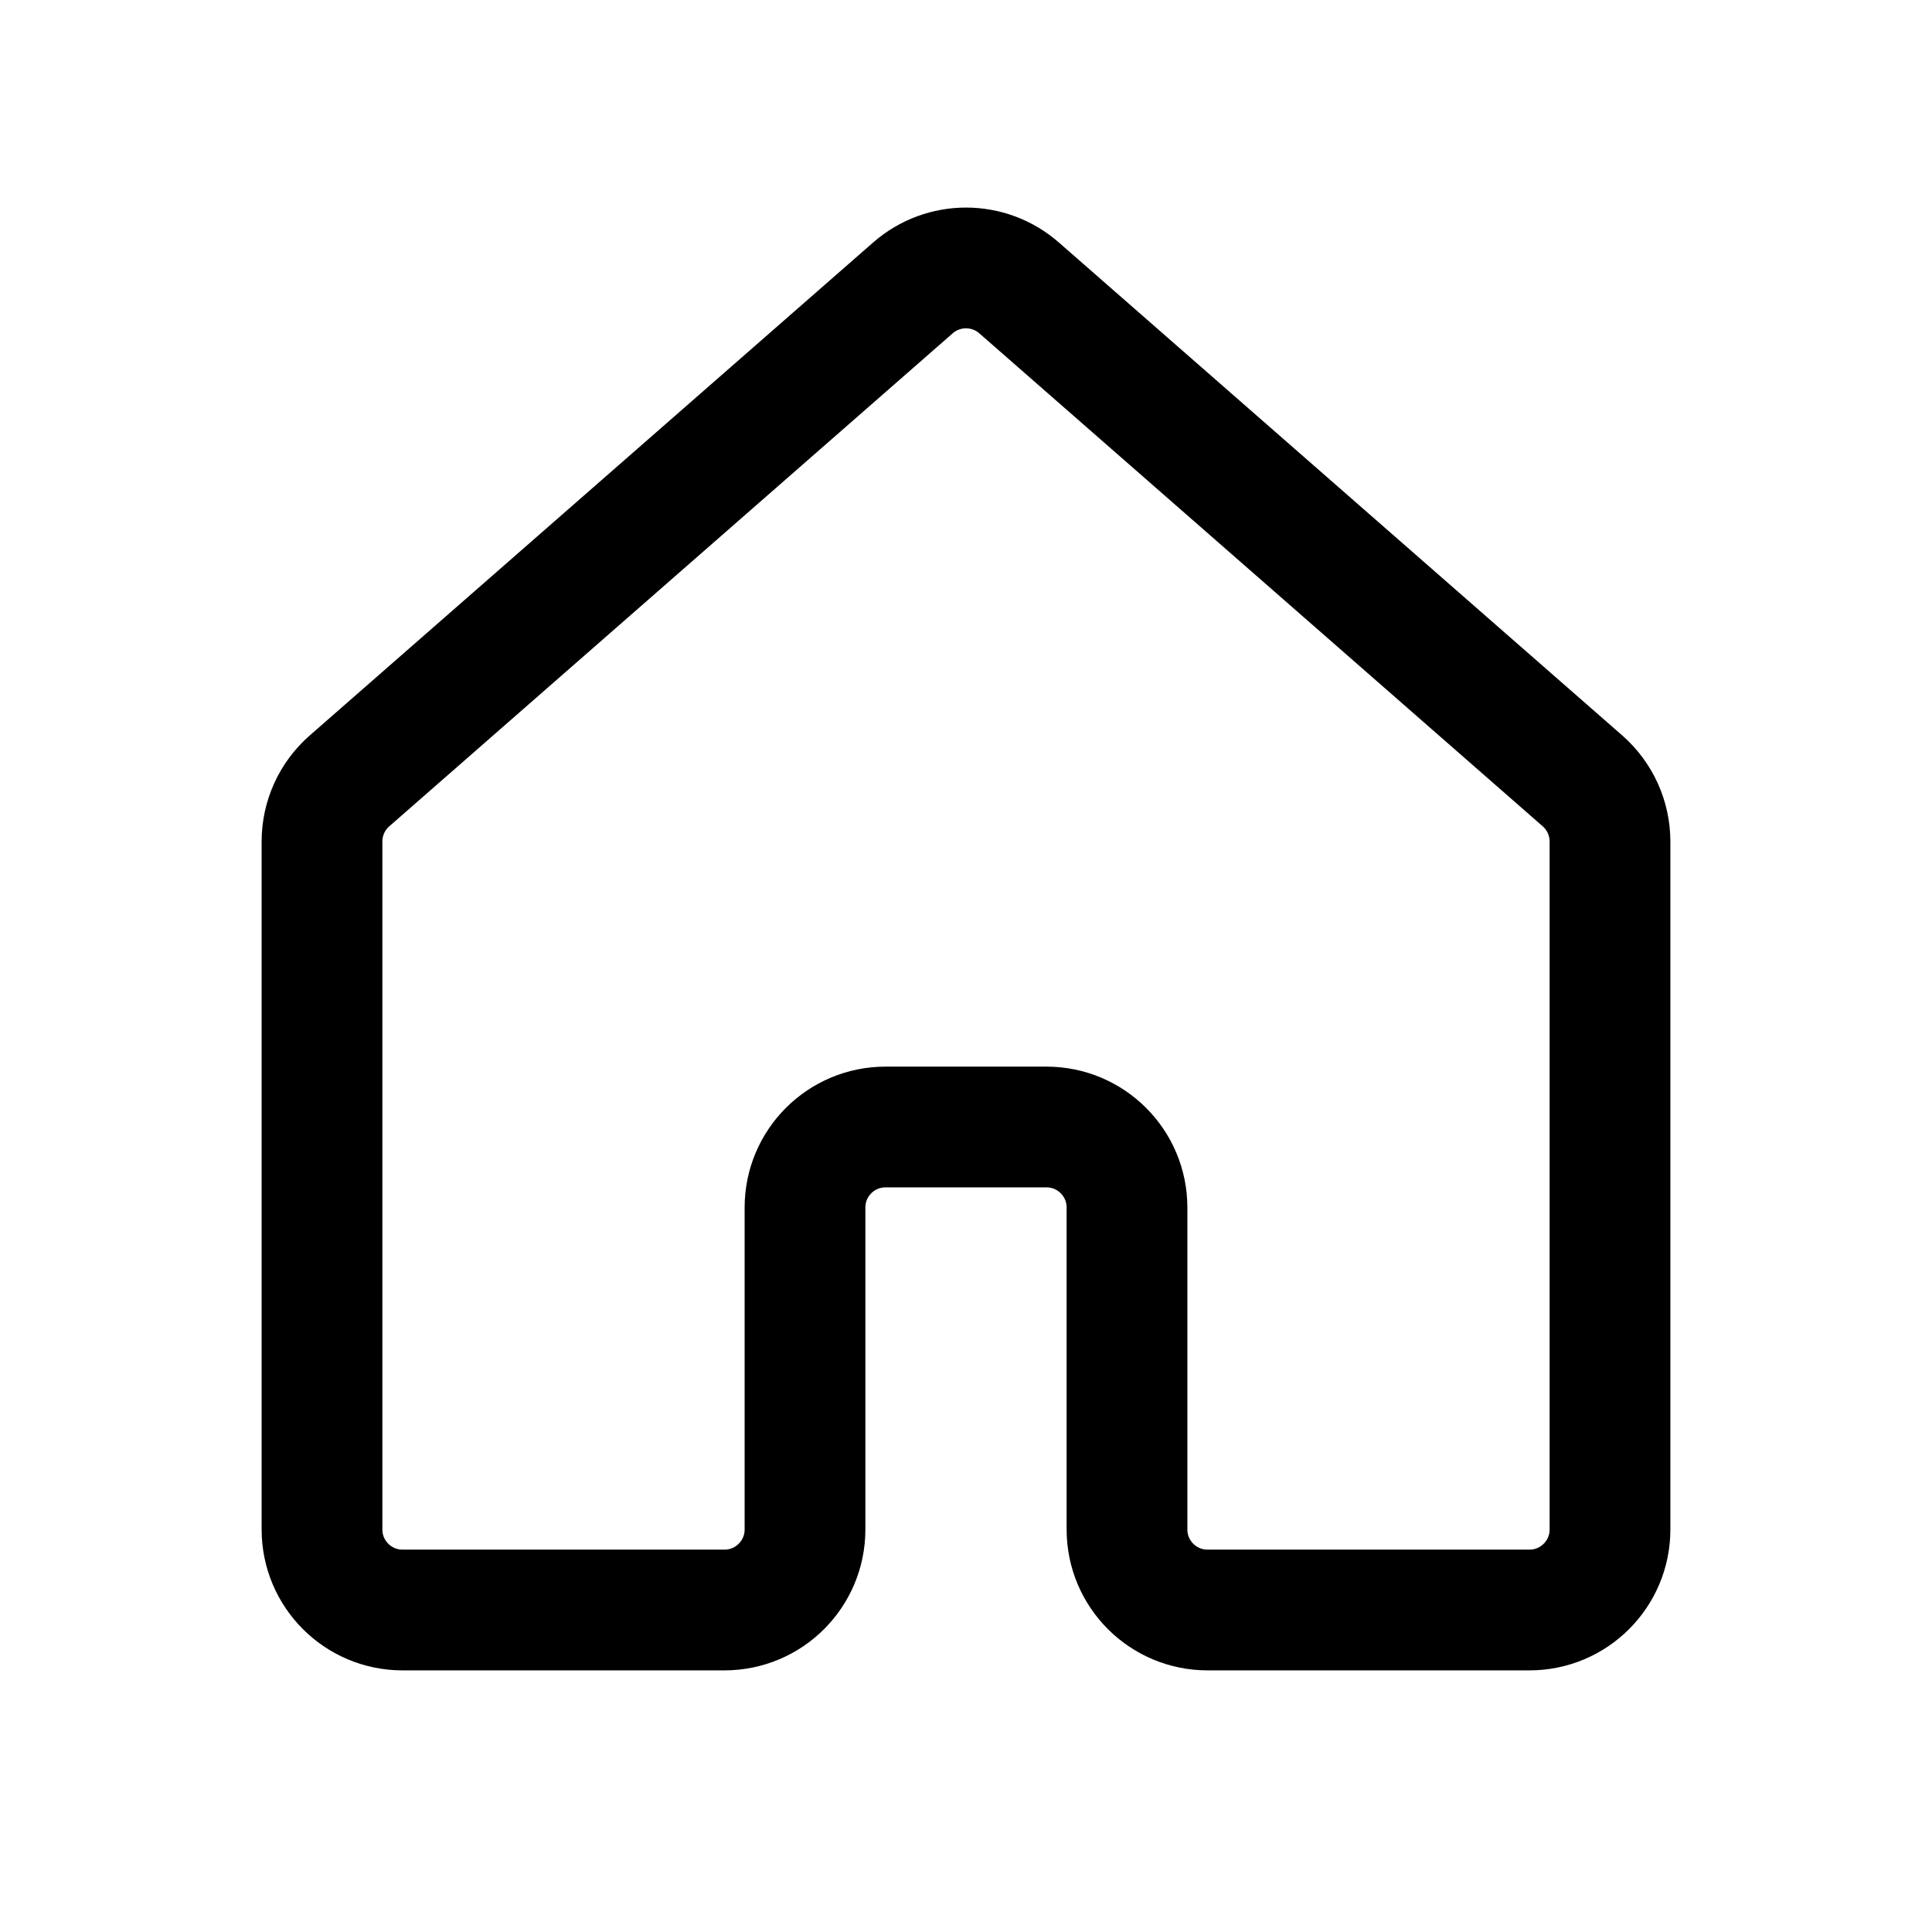
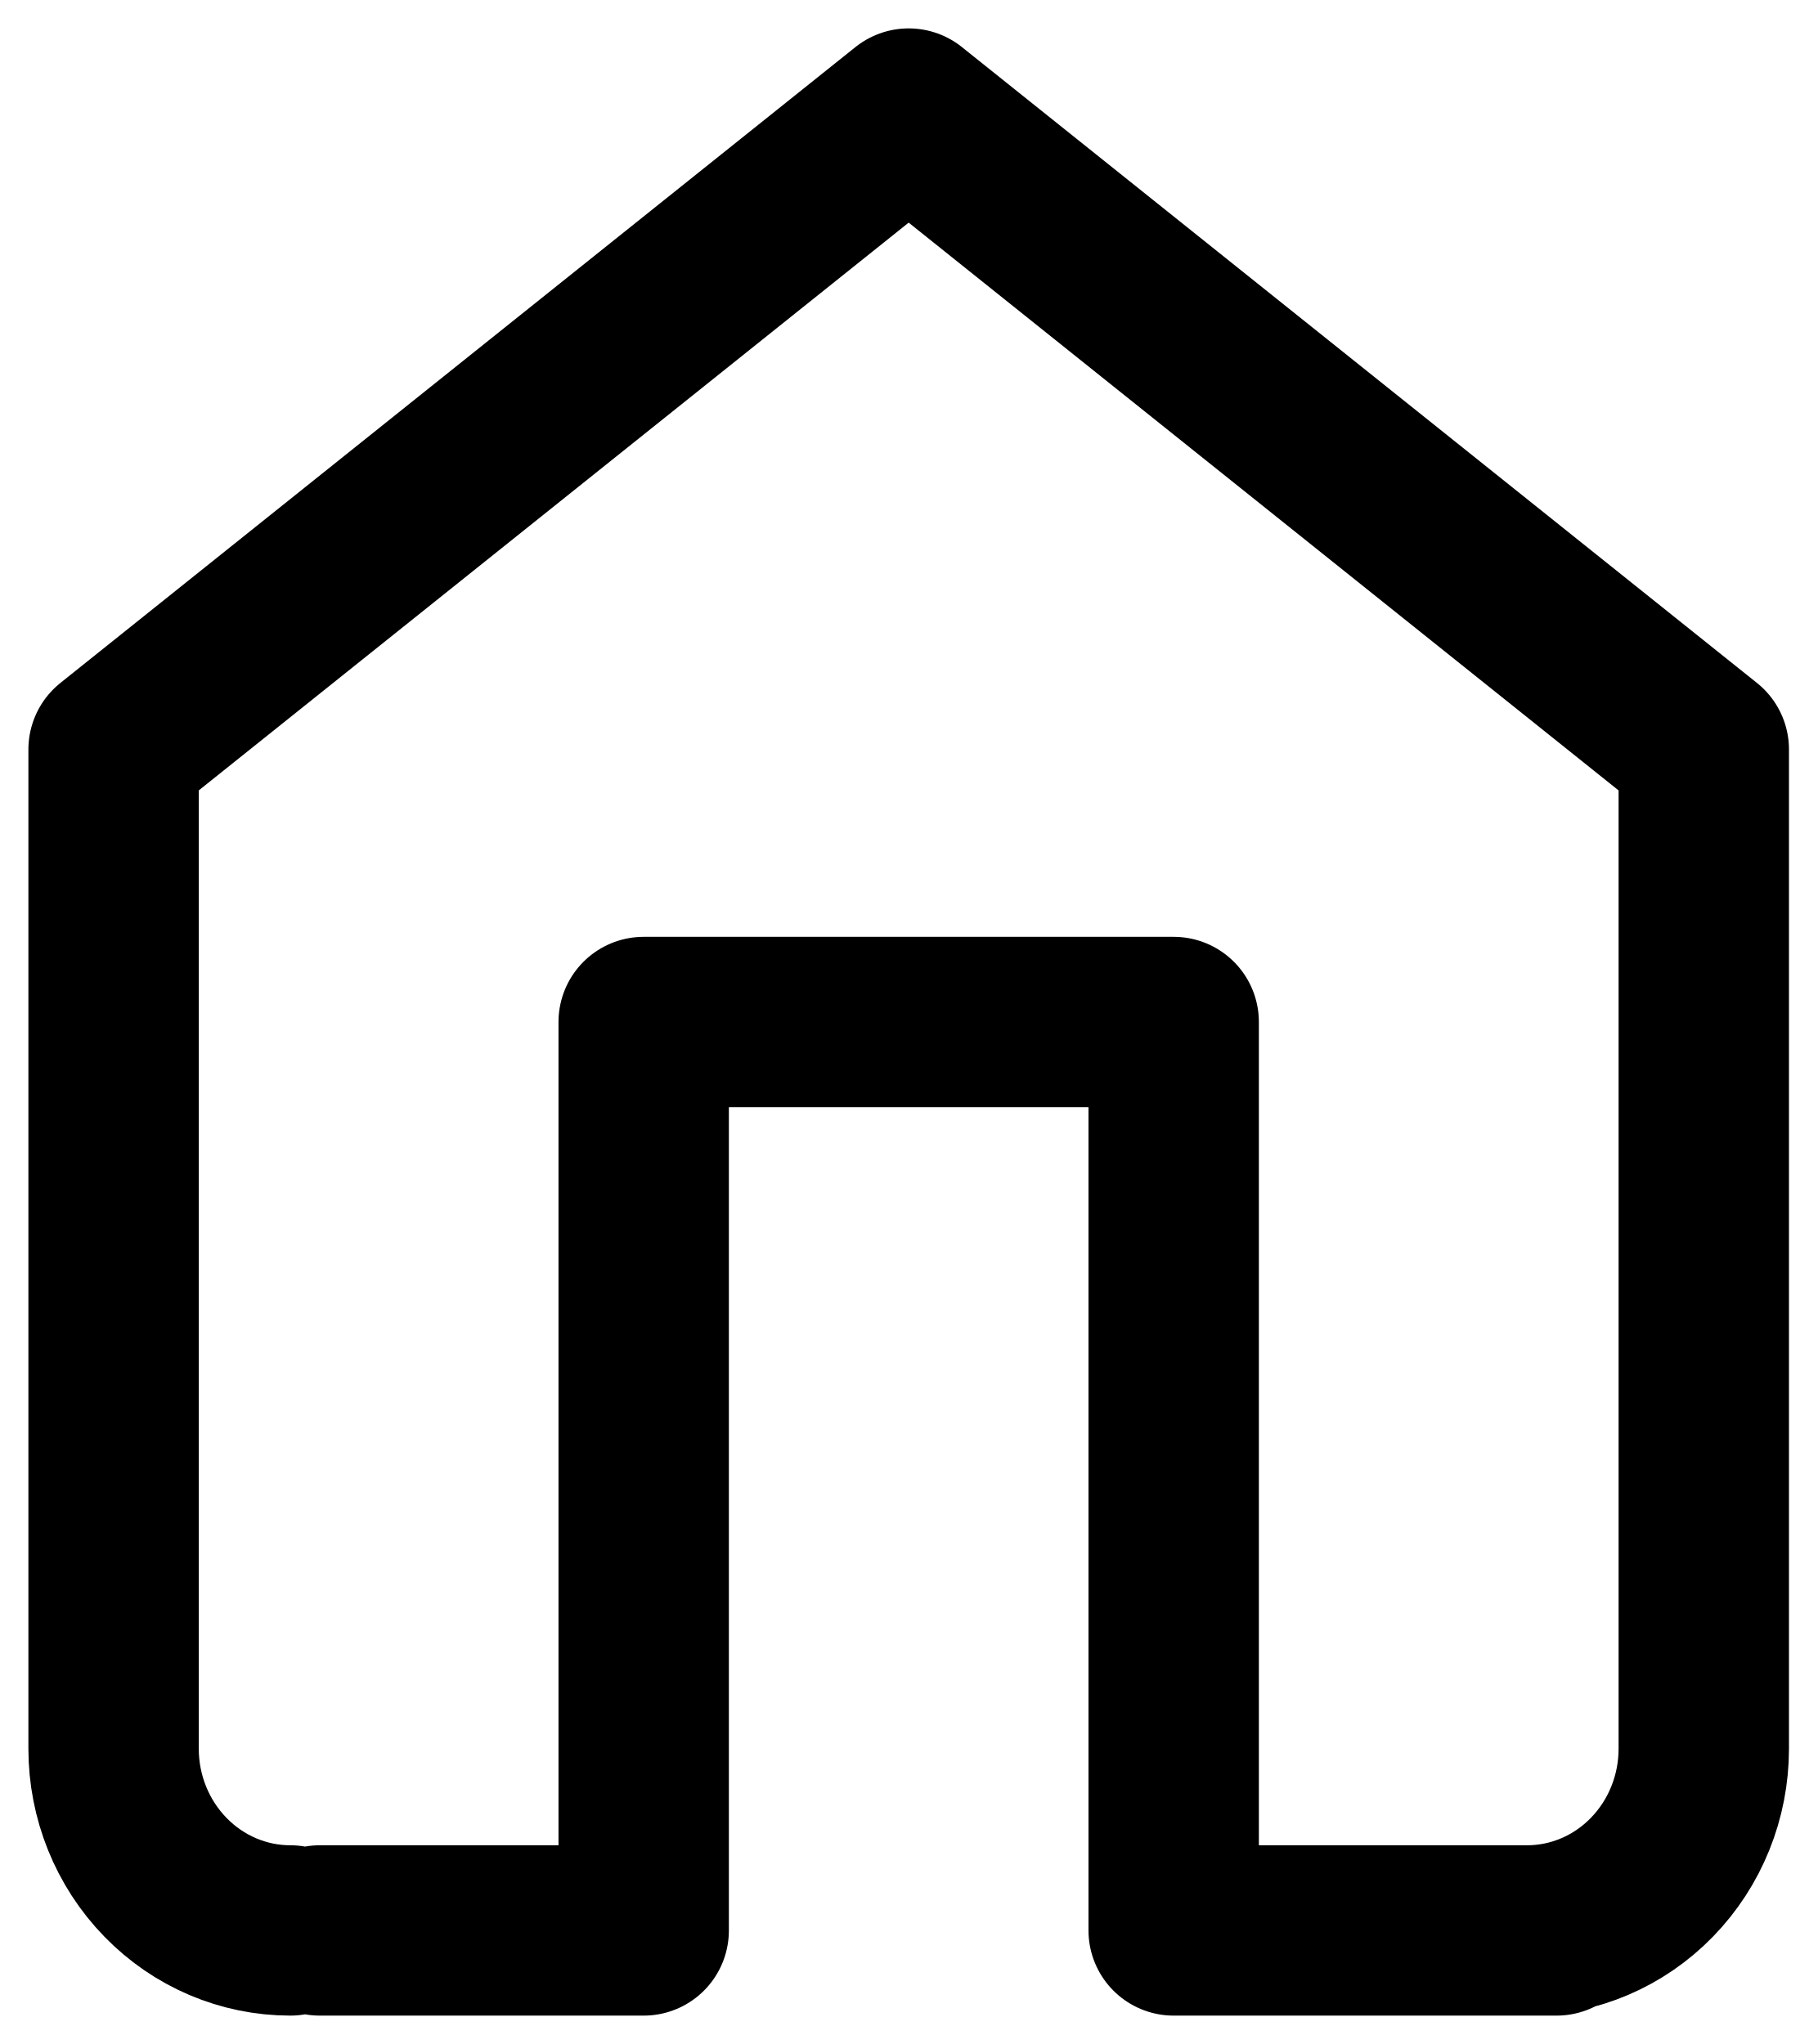
- <svg xmlns="http://www.w3.org/2000/svg" width="24" height="24" viewBox="0 0 24 24" fill="none">
-   <path d="M19.659 9.701L12.659 3.576C12.281 3.246 11.719 3.246 11.341 3.576L4.341 9.701C4.124 9.891 4 10.165 4 10.454V19C4 19.552 4.448 20 5 20H9C9.552 20 10 19.552 10 19V15C10 14.448 10.448 14 11 14H13C13.552 14 14 14.448 14 15V19C14 19.552 14.448 20 15 20H19C19.552 20 20 19.552 20 19V10.454C20 10.165 19.875 9.891 19.659 9.701Z" stroke="currentColor" stroke-width="1.5" stroke-linecap="round" stroke-linejoin="round" />
+ <svg xmlns="http://www.w3.org/2000/svg" width="16" height="18" viewBox="0 0 16 18" fill="none">
+   <g clip-path="url(#clip0_3302_4702)">
+     <path d="M13.444 17C13.857 17 14.253 16.831 14.544 16.531C14.836 16.231 15 15.824 15 15.4V6.6L8 1L1 6.6V15.4C1 15.824 1.164 16.231 1.456 16.531C1.747 16.831 2.143 17 2.556 17M2.815 17H5.667V9H10.333V17H13.704" stroke="currentColor" stroke-width="1.5" stroke-linecap="round" stroke-linejoin="round" />
+   </g>
+   <defs>
+     <clipPath id="clip0_3302_4702">
+       <rect width="16" height="18" fill="currentColor" />
+     </clipPath>
+   </defs>
</svg>
